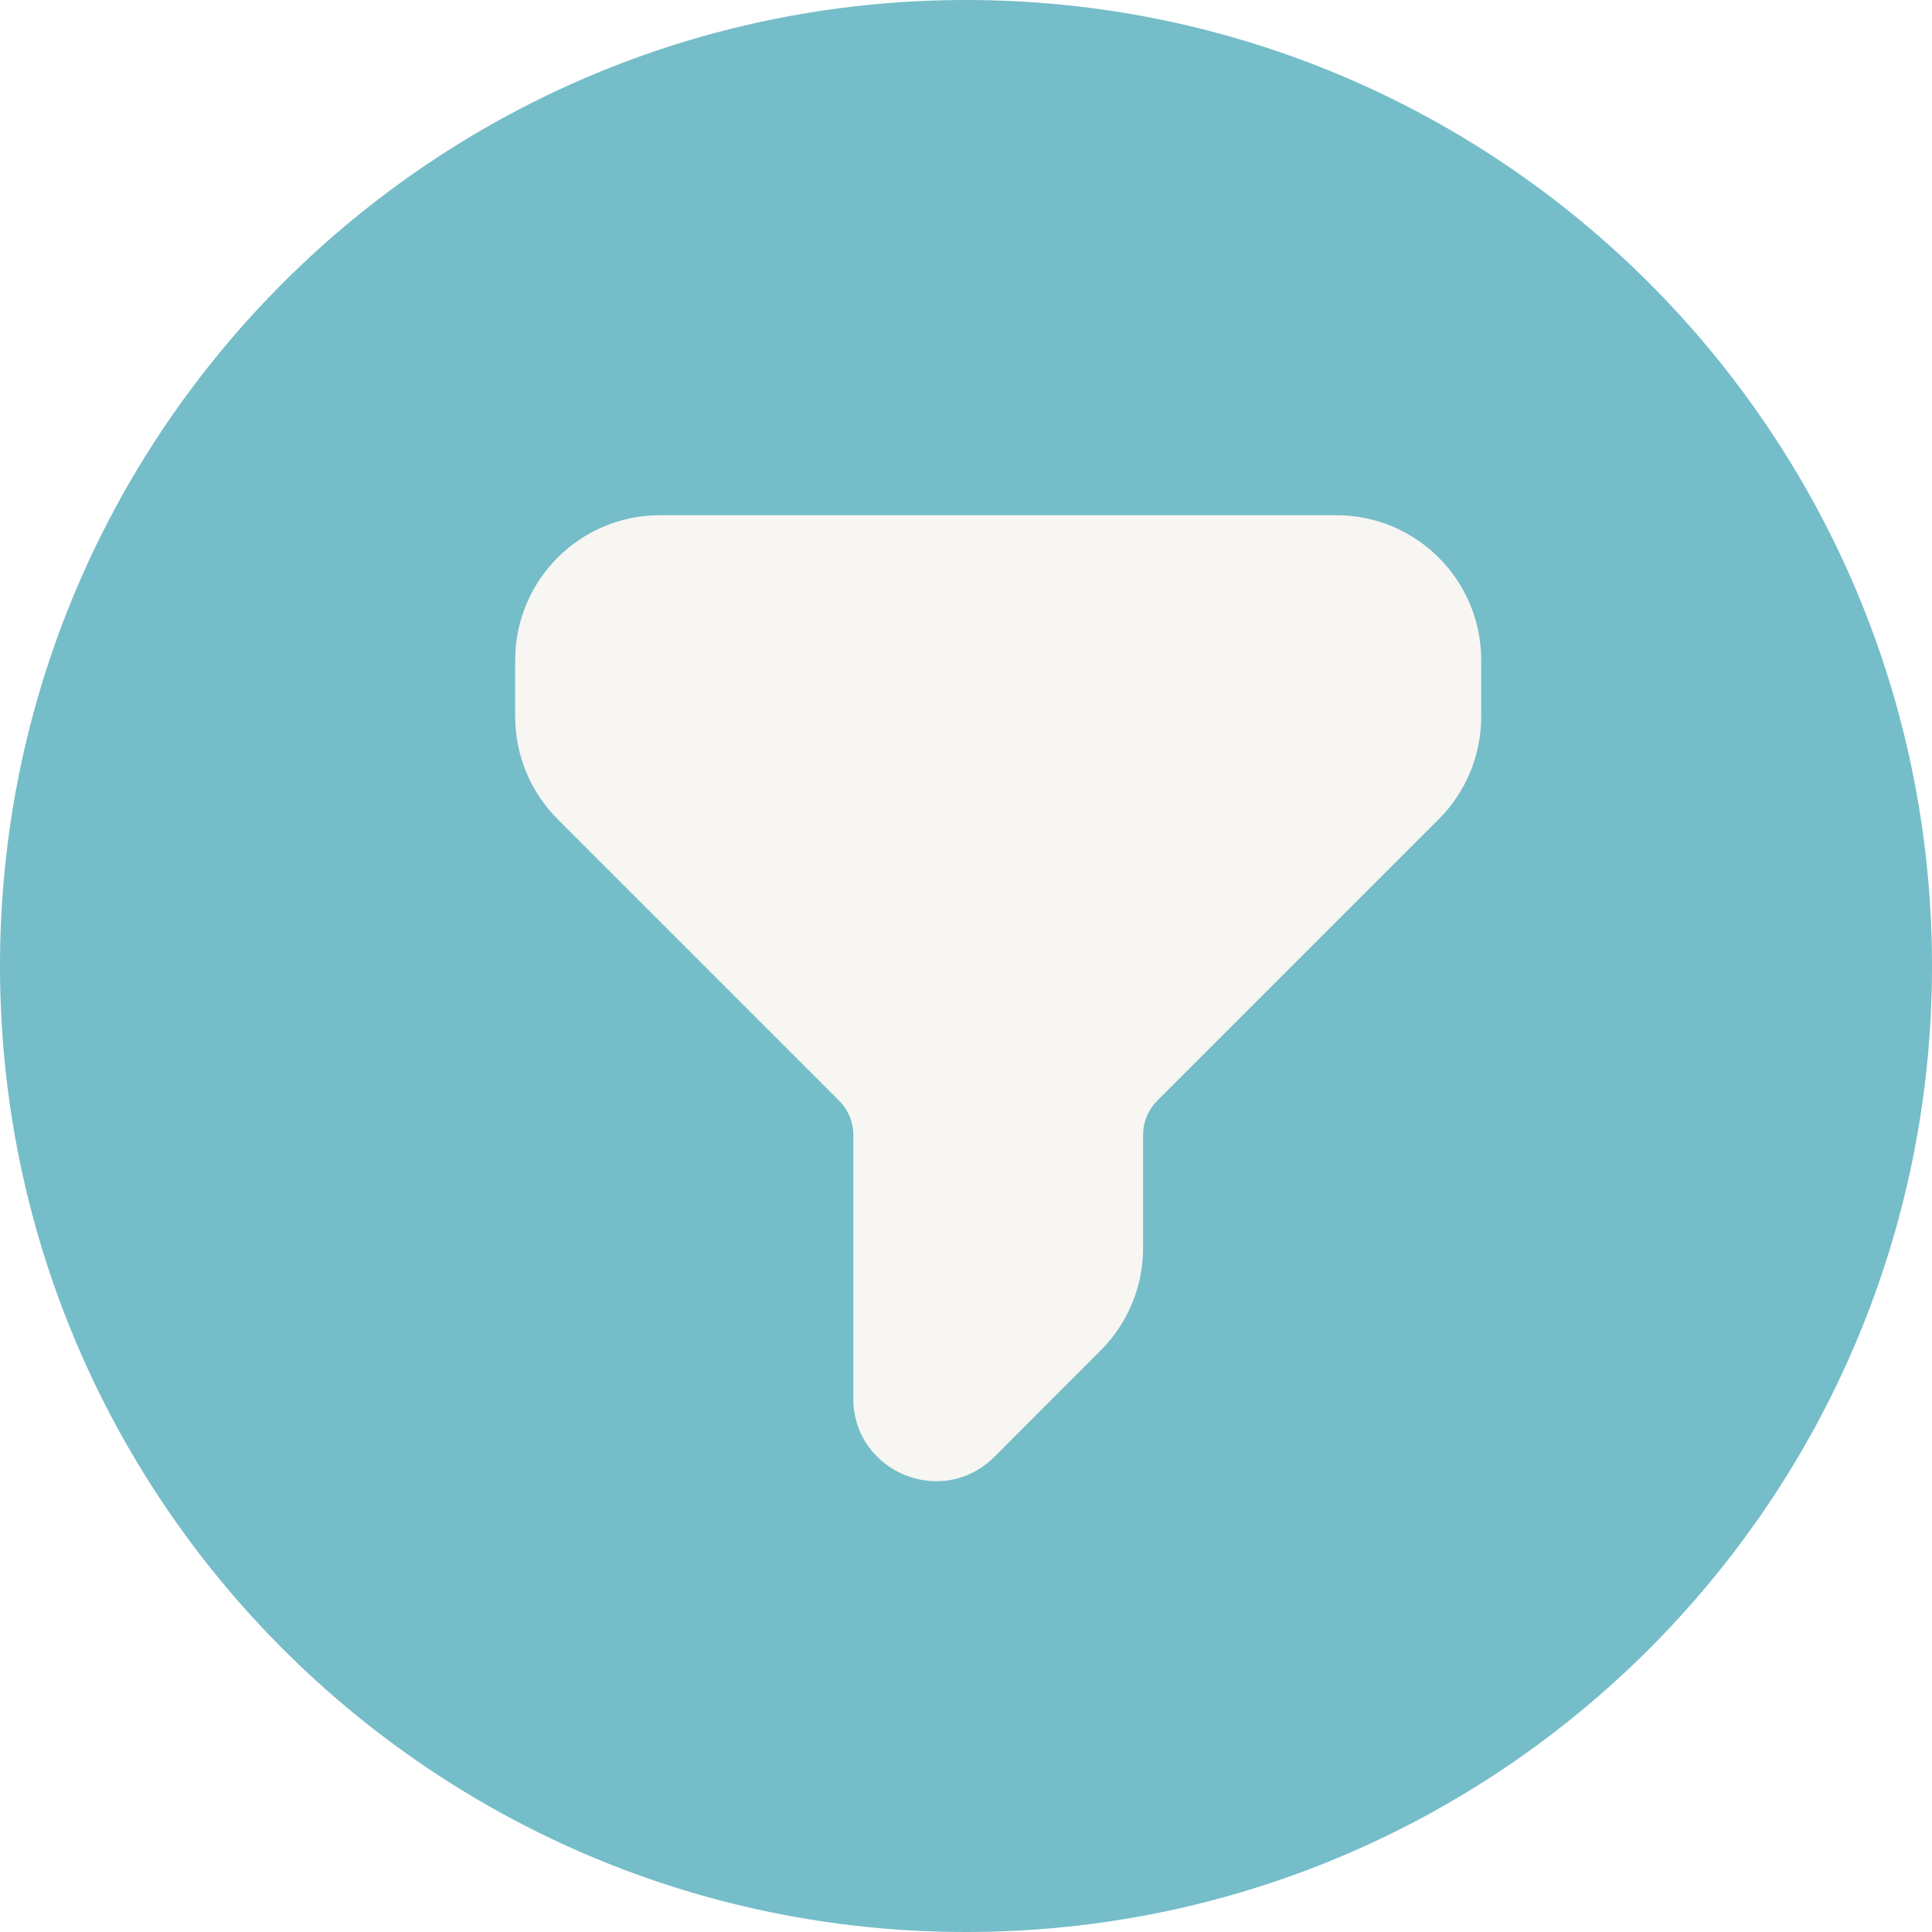
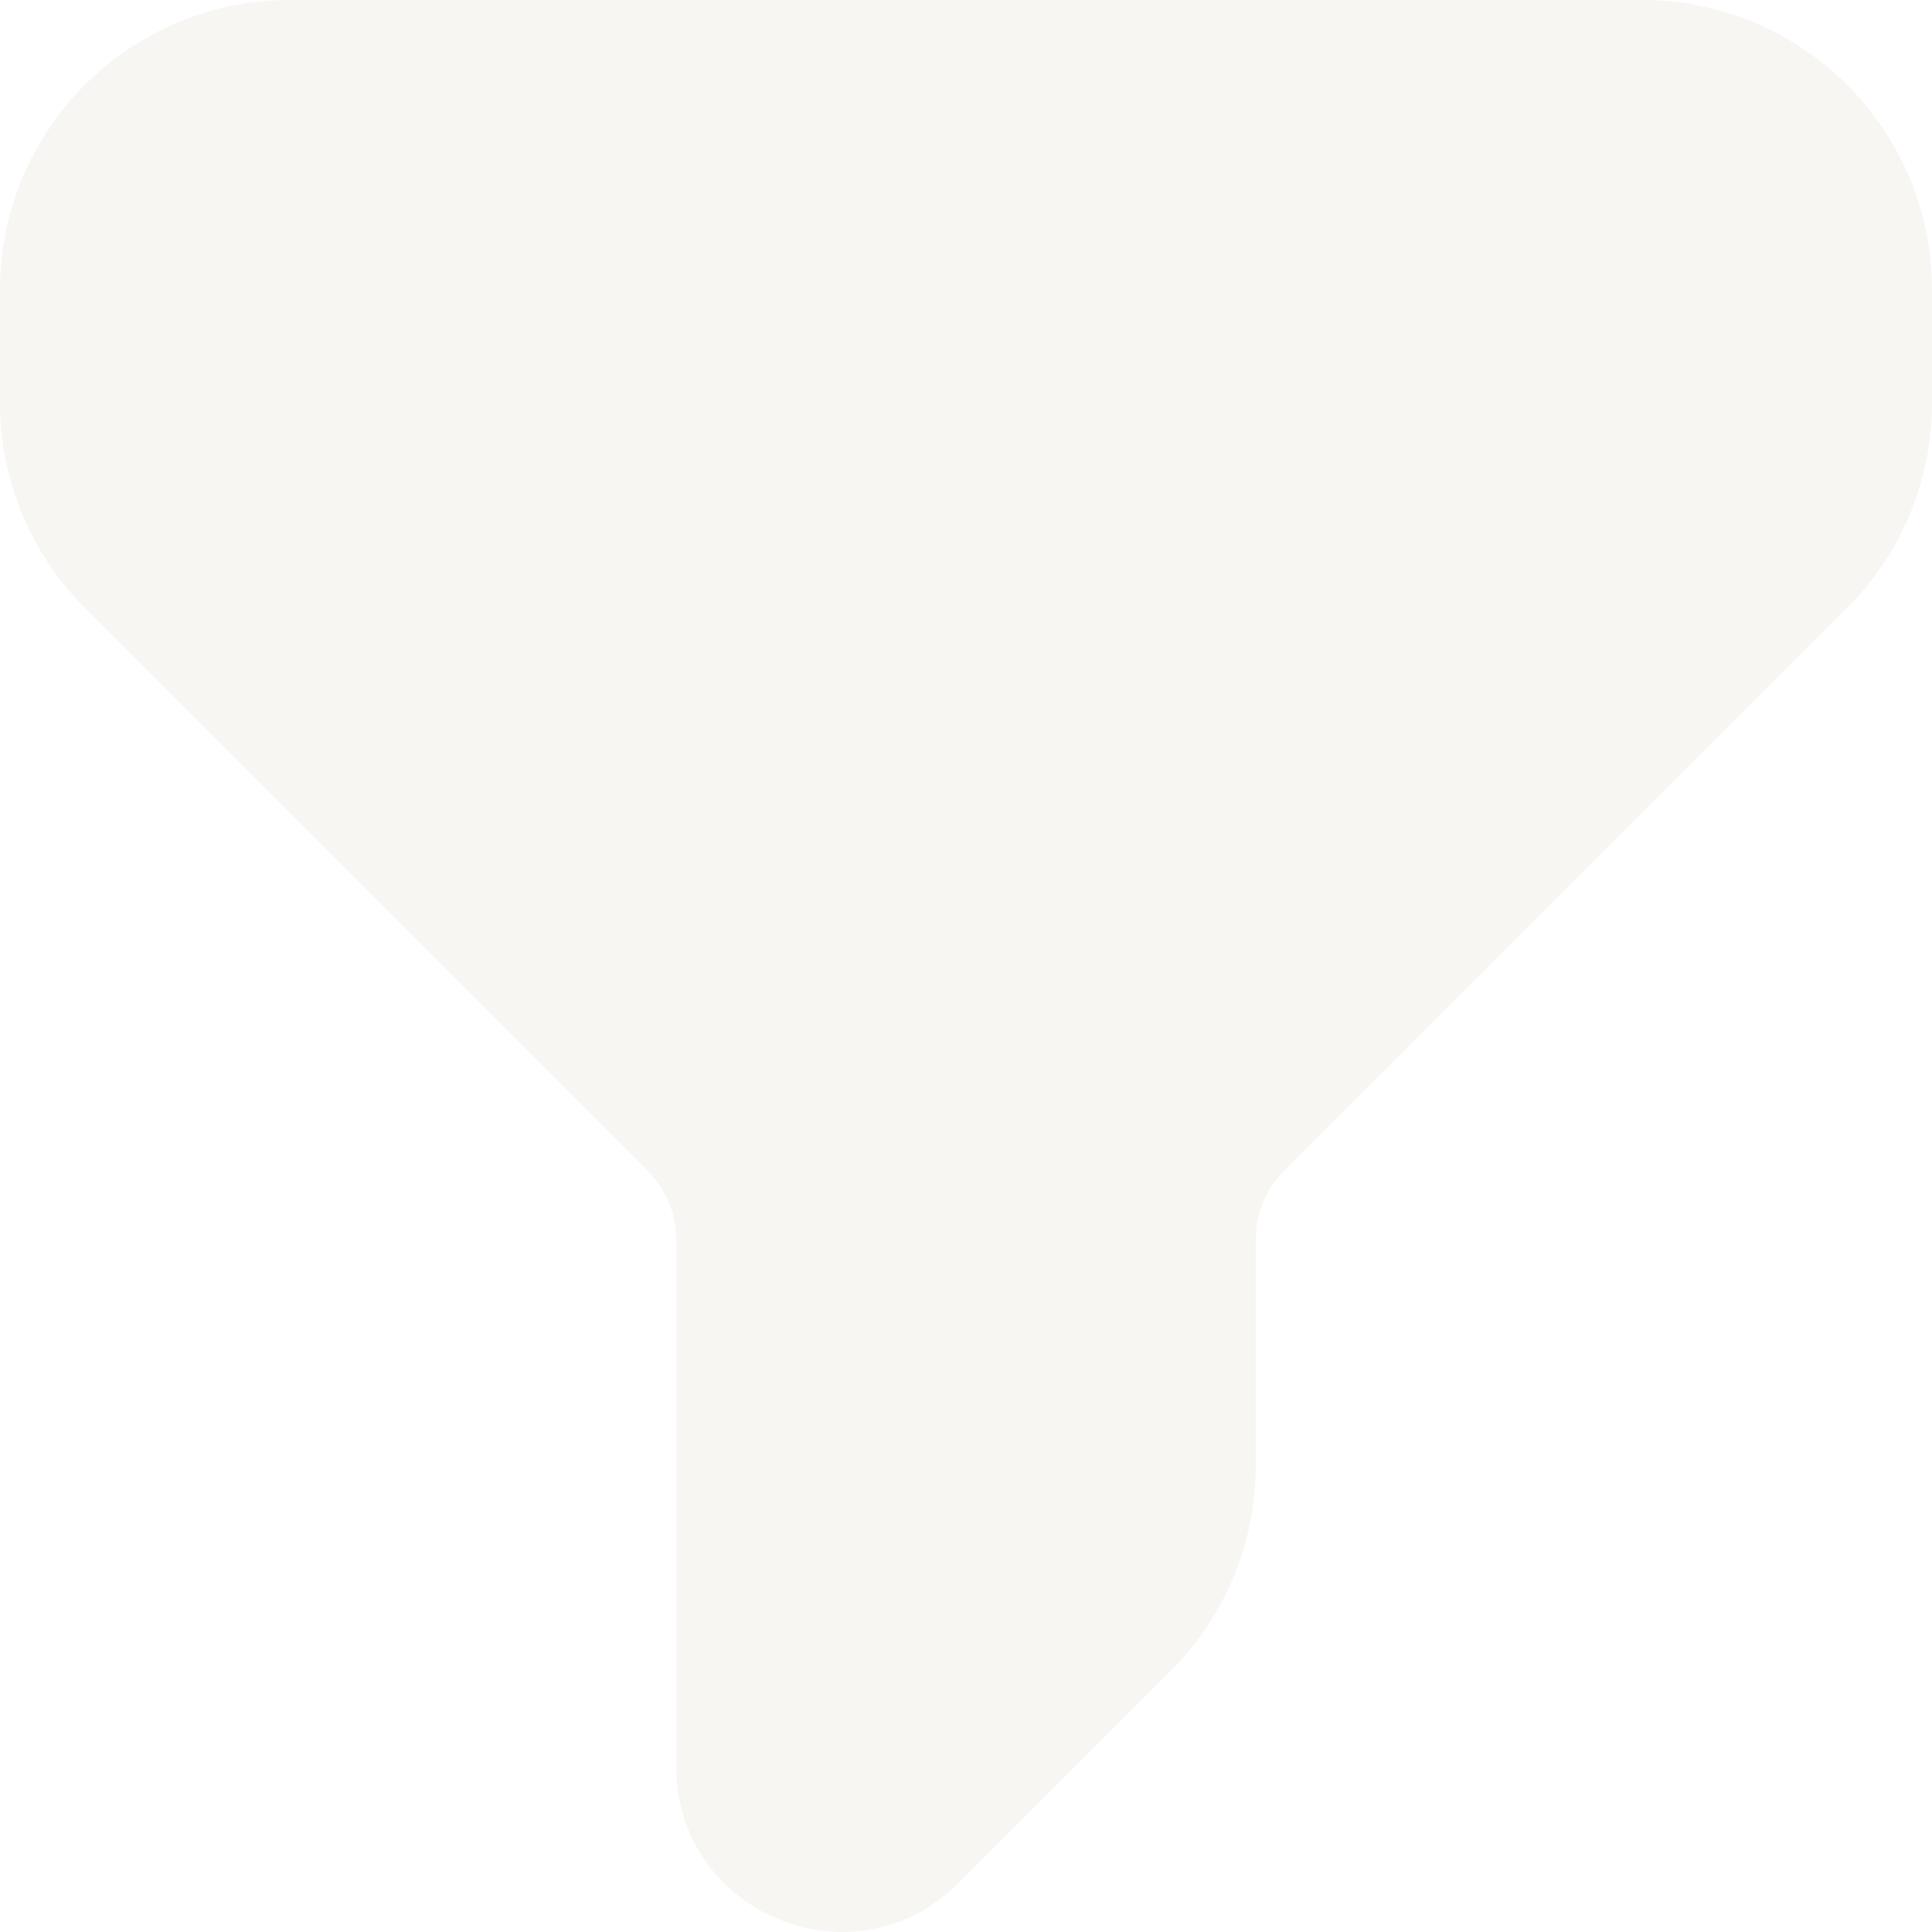
- <svg xmlns="http://www.w3.org/2000/svg" width="30" height="30" viewBox="0 0 30 30" fill="none">
-   <circle cx="15" cy="15" r="15" fill="#75BDC9" />
-   <path fill-rule="evenodd" clip-rule="evenodd" d="M8 10.25C8 9.007 9.007 8 10.25 8H20.75C21.993 8 23 9.007 23 10.25V11.129C23 11.726 22.763 12.298 22.341 12.72L17.97 17.091C17.829 17.232 17.75 17.423 17.75 17.622V19.379C17.75 19.976 17.513 20.548 17.091 20.97L15.44 22.622C14.632 23.43 13.25 22.858 13.25 21.715V17.622C13.25 17.423 13.171 17.232 13.03 17.091L8.659 12.72C8.237 12.298 8 11.726 8 11.129V10.25Z" fill="#F7F6F2" />
+ <svg xmlns="http://www.w3.org/2000/svg" width="15" height="15" viewBox="0 0 15 15" fill="none">
+   <path fill-rule="evenodd" clip-rule="evenodd" d="M0 2.25C0 1.007 1.007 0 2.25 0H12.75C13.993 0 15 1.007 15 2.25V3.129C15 3.726 14.763 4.298 14.341 4.72L9.97 9.091C9.829 9.232 9.75 9.423 9.75 9.622V11.379C9.75 11.976 9.513 12.548 9.091 12.97L7.439 14.622C6.631 15.43 5.25 14.857 5.25 13.715V9.622C5.25 9.423 5.171 9.232 5.03 9.091L0.659 4.72C0.237 4.298 0 3.726 0 3.129V2.25Z" fill="#F7F6F2" />
</svg>
